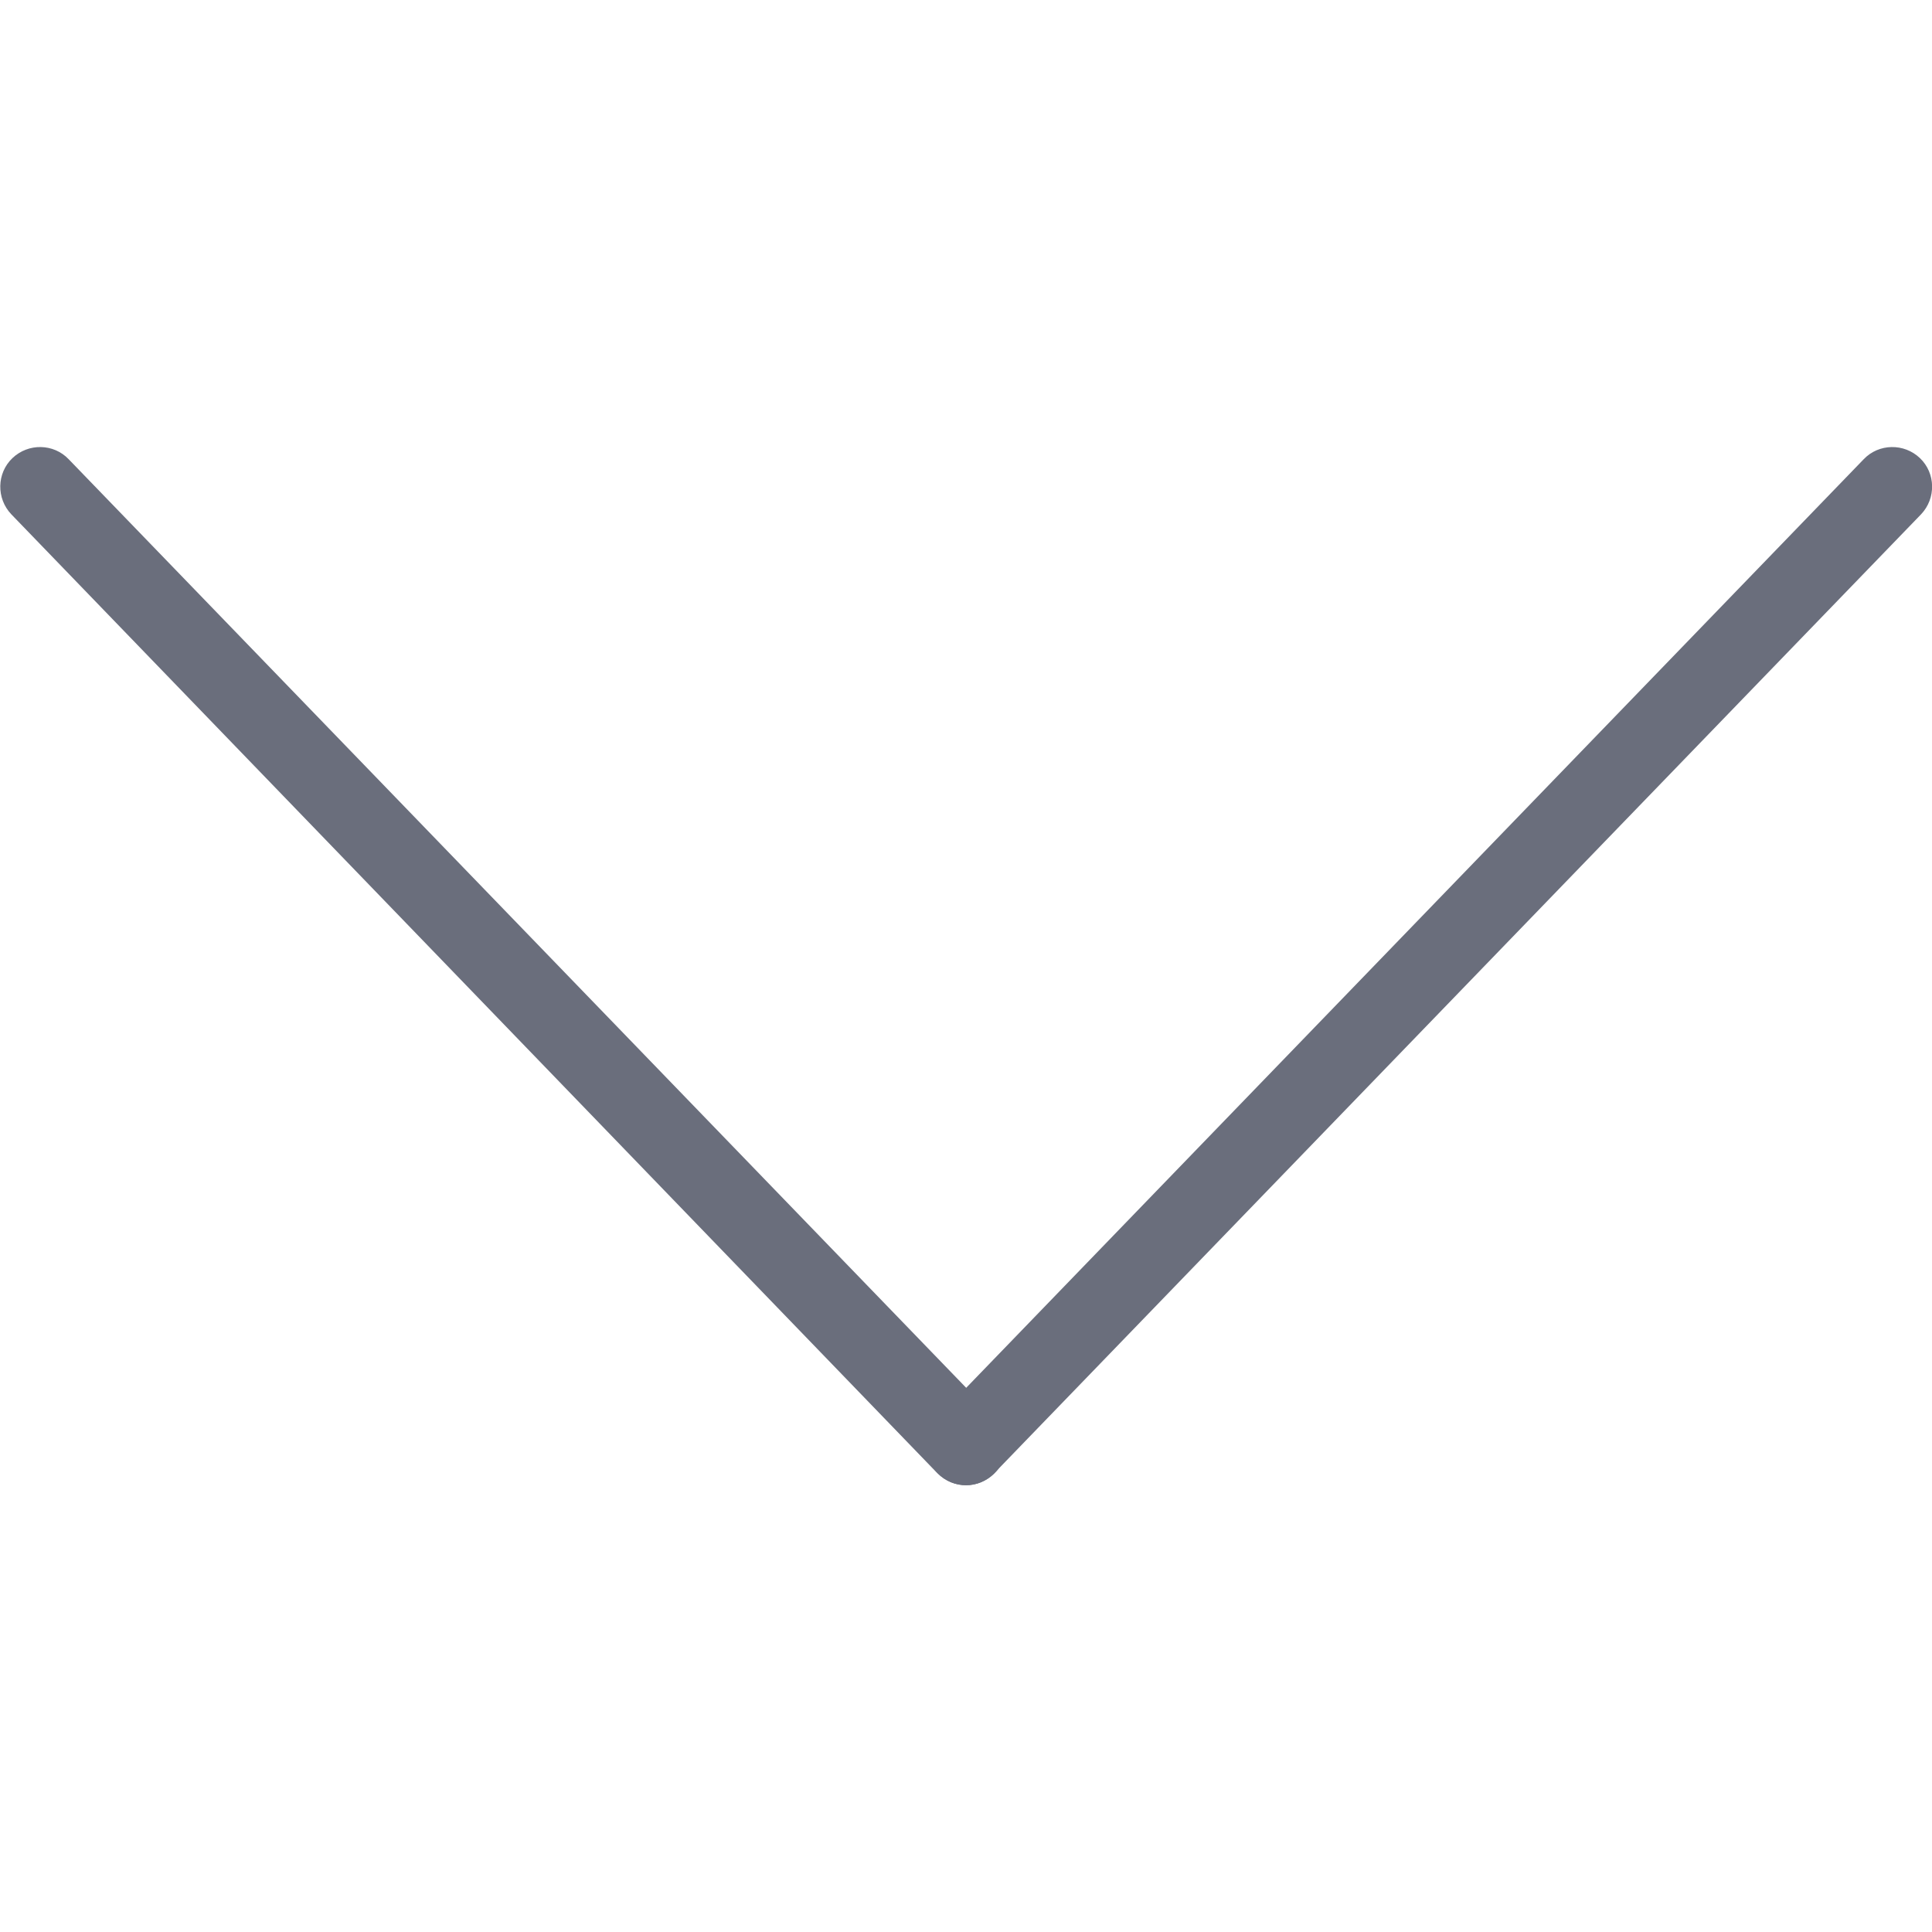
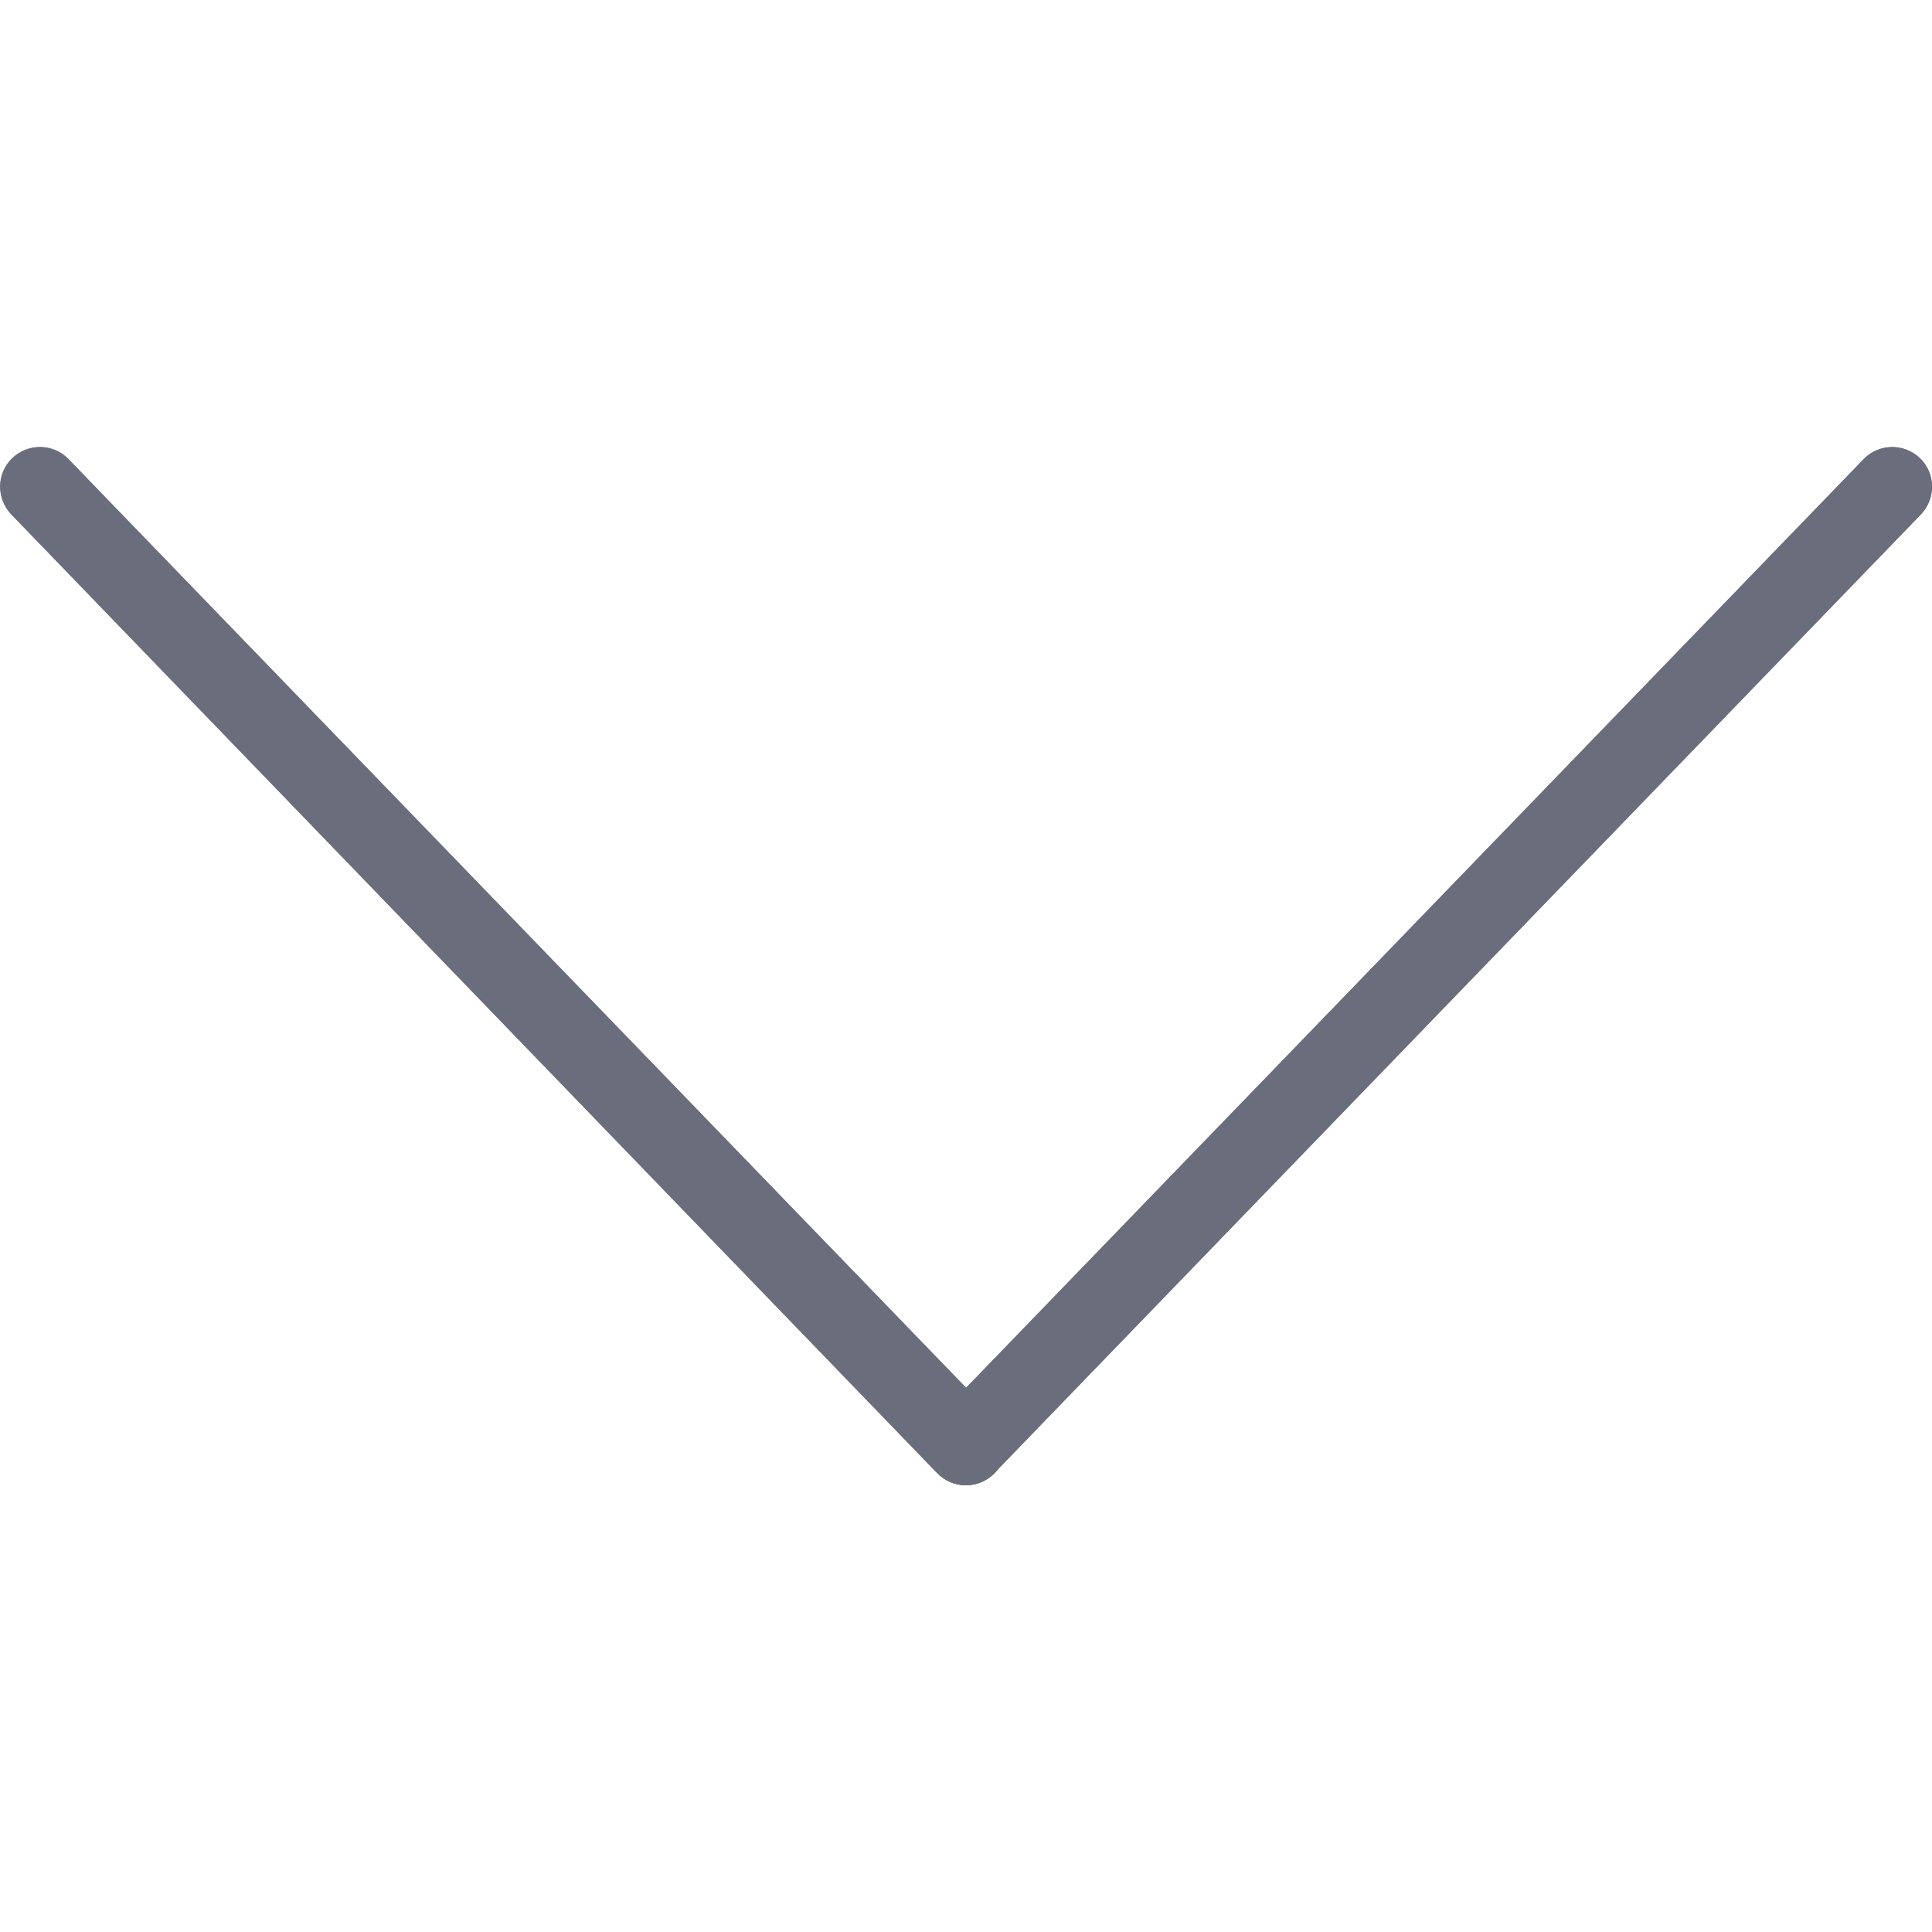
- <svg xmlns="http://www.w3.org/2000/svg" enable-background="new 0 0 512 512" id="Layer_1" version="1.1" viewBox="0 0 512 512" xml:space="preserve">
+ <svg xmlns="http://www.w3.org/2000/svg" version="1.1" id="Layer_1" x="0px" y="0px" viewBox="0 0 512 512" style="enable-background:new 0 0 512 512;" xml:space="preserve">
+   <style type="text/css">
+ 	.st0{fill:#6A6E7C;}
+ </style>
  <g>
-     <path d="M256,393.6c-2.8,0-5.5-1.1-7.6-3.2L3,136.3c-4-4.2-3.9-10.9,0.3-14.9c4.2-4,10.9-3.9,14.9,0.3l245.5,254   c4,4.2,3.9,10.9-0.3,14.9C261.3,392.6,258.6,393.6,256,393.6z" fill="#6A6E7C" />
-     <path d="M256,393.6c-2.6,0-5.3-1-7.3-3c-4.2-4-4.3-10.7-0.3-14.9l245.5-254c4-4.2,10.7-4.3,14.9-0.3   c4.2,4,4.3,10.7,0.3,14.9l-245.5,254C261.5,392.5,258.8,393.6,256,393.6z" fill="#6A6E7C" />
+     <path class="st0" d="M256,393.6c-2.8,0-5.5-1.1-7.6-3.2L3,136.3c-4-4.2-3.9-10.9,0.3-14.9s10.9-3.9,14.9,0.3l245.5,254   c4,4.2,3.9,10.9-0.3,14.9C261.3,392.6,258.6,393.6,256,393.6z" />
+     <path class="st0" d="M256,393.6c-2.6,0-5.3-1-7.3-3c-4.2-4-4.3-10.7-0.3-14.9l245.5-254c4-4.2,10.7-4.3,14.9-0.3   c4.2,4,4.3,10.7,0.3,14.9l-245.5,254C261.5,392.5,258.8,393.6,256,393.6z" />
+   </g>
+   <g>
+     <path class="st0" d="M255.95,393.6c-2.8,0-5.5-1.1-7.6-3.2L2.95,136.3c-4-4.2-3.9-10.9,0.3-14.9s10.9-3.9,14.9,0.3l245.5,254   c4,4.2,3.9,10.9-0.3,14.9C261.25,392.6,258.55,393.6,255.95,393.6z" />
+     <path class="st0" d="M255.95,393.6c-2.6,0-5.3-1-7.3-3c-4.2-4-4.3-10.7-0.3-14.9l245.5-254c4-4.2,10.7-4.3,14.9-0.3   c4.2,4,4.3,10.7,0.3,14.9l-245.5,254C261.45,392.5,258.75,393.6,255.95,393.6z" />
  </g>
</svg>
